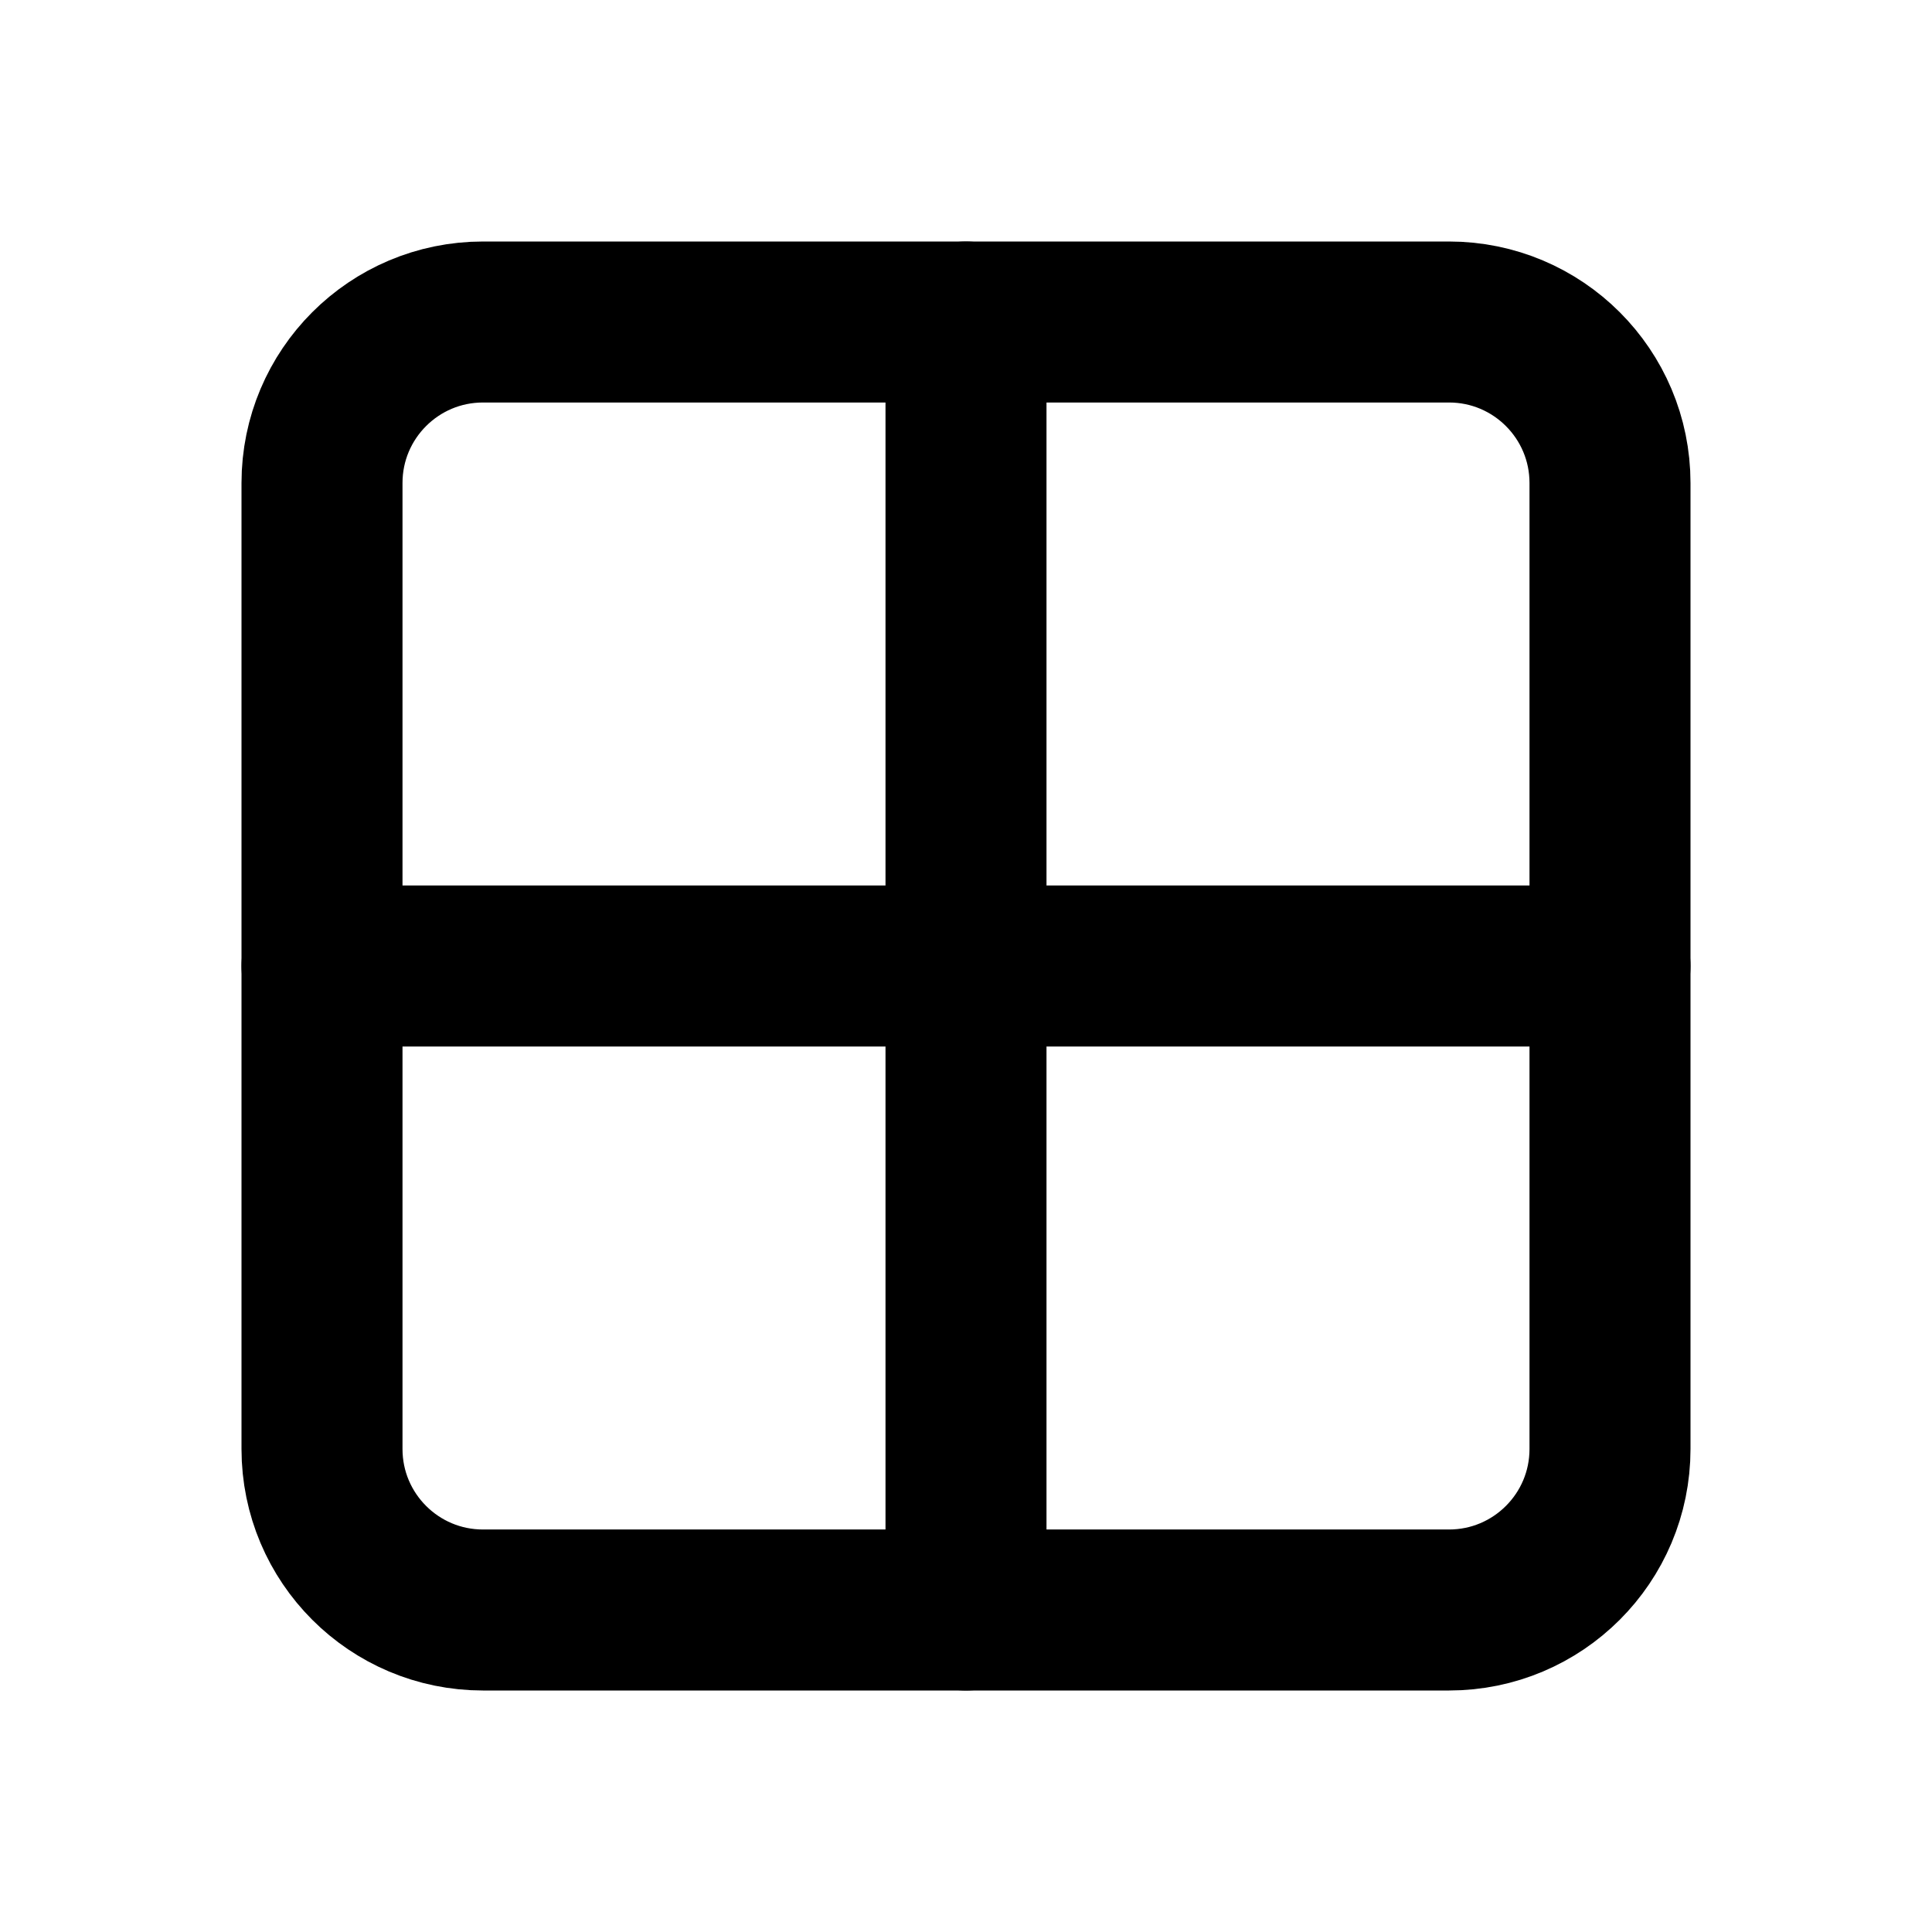
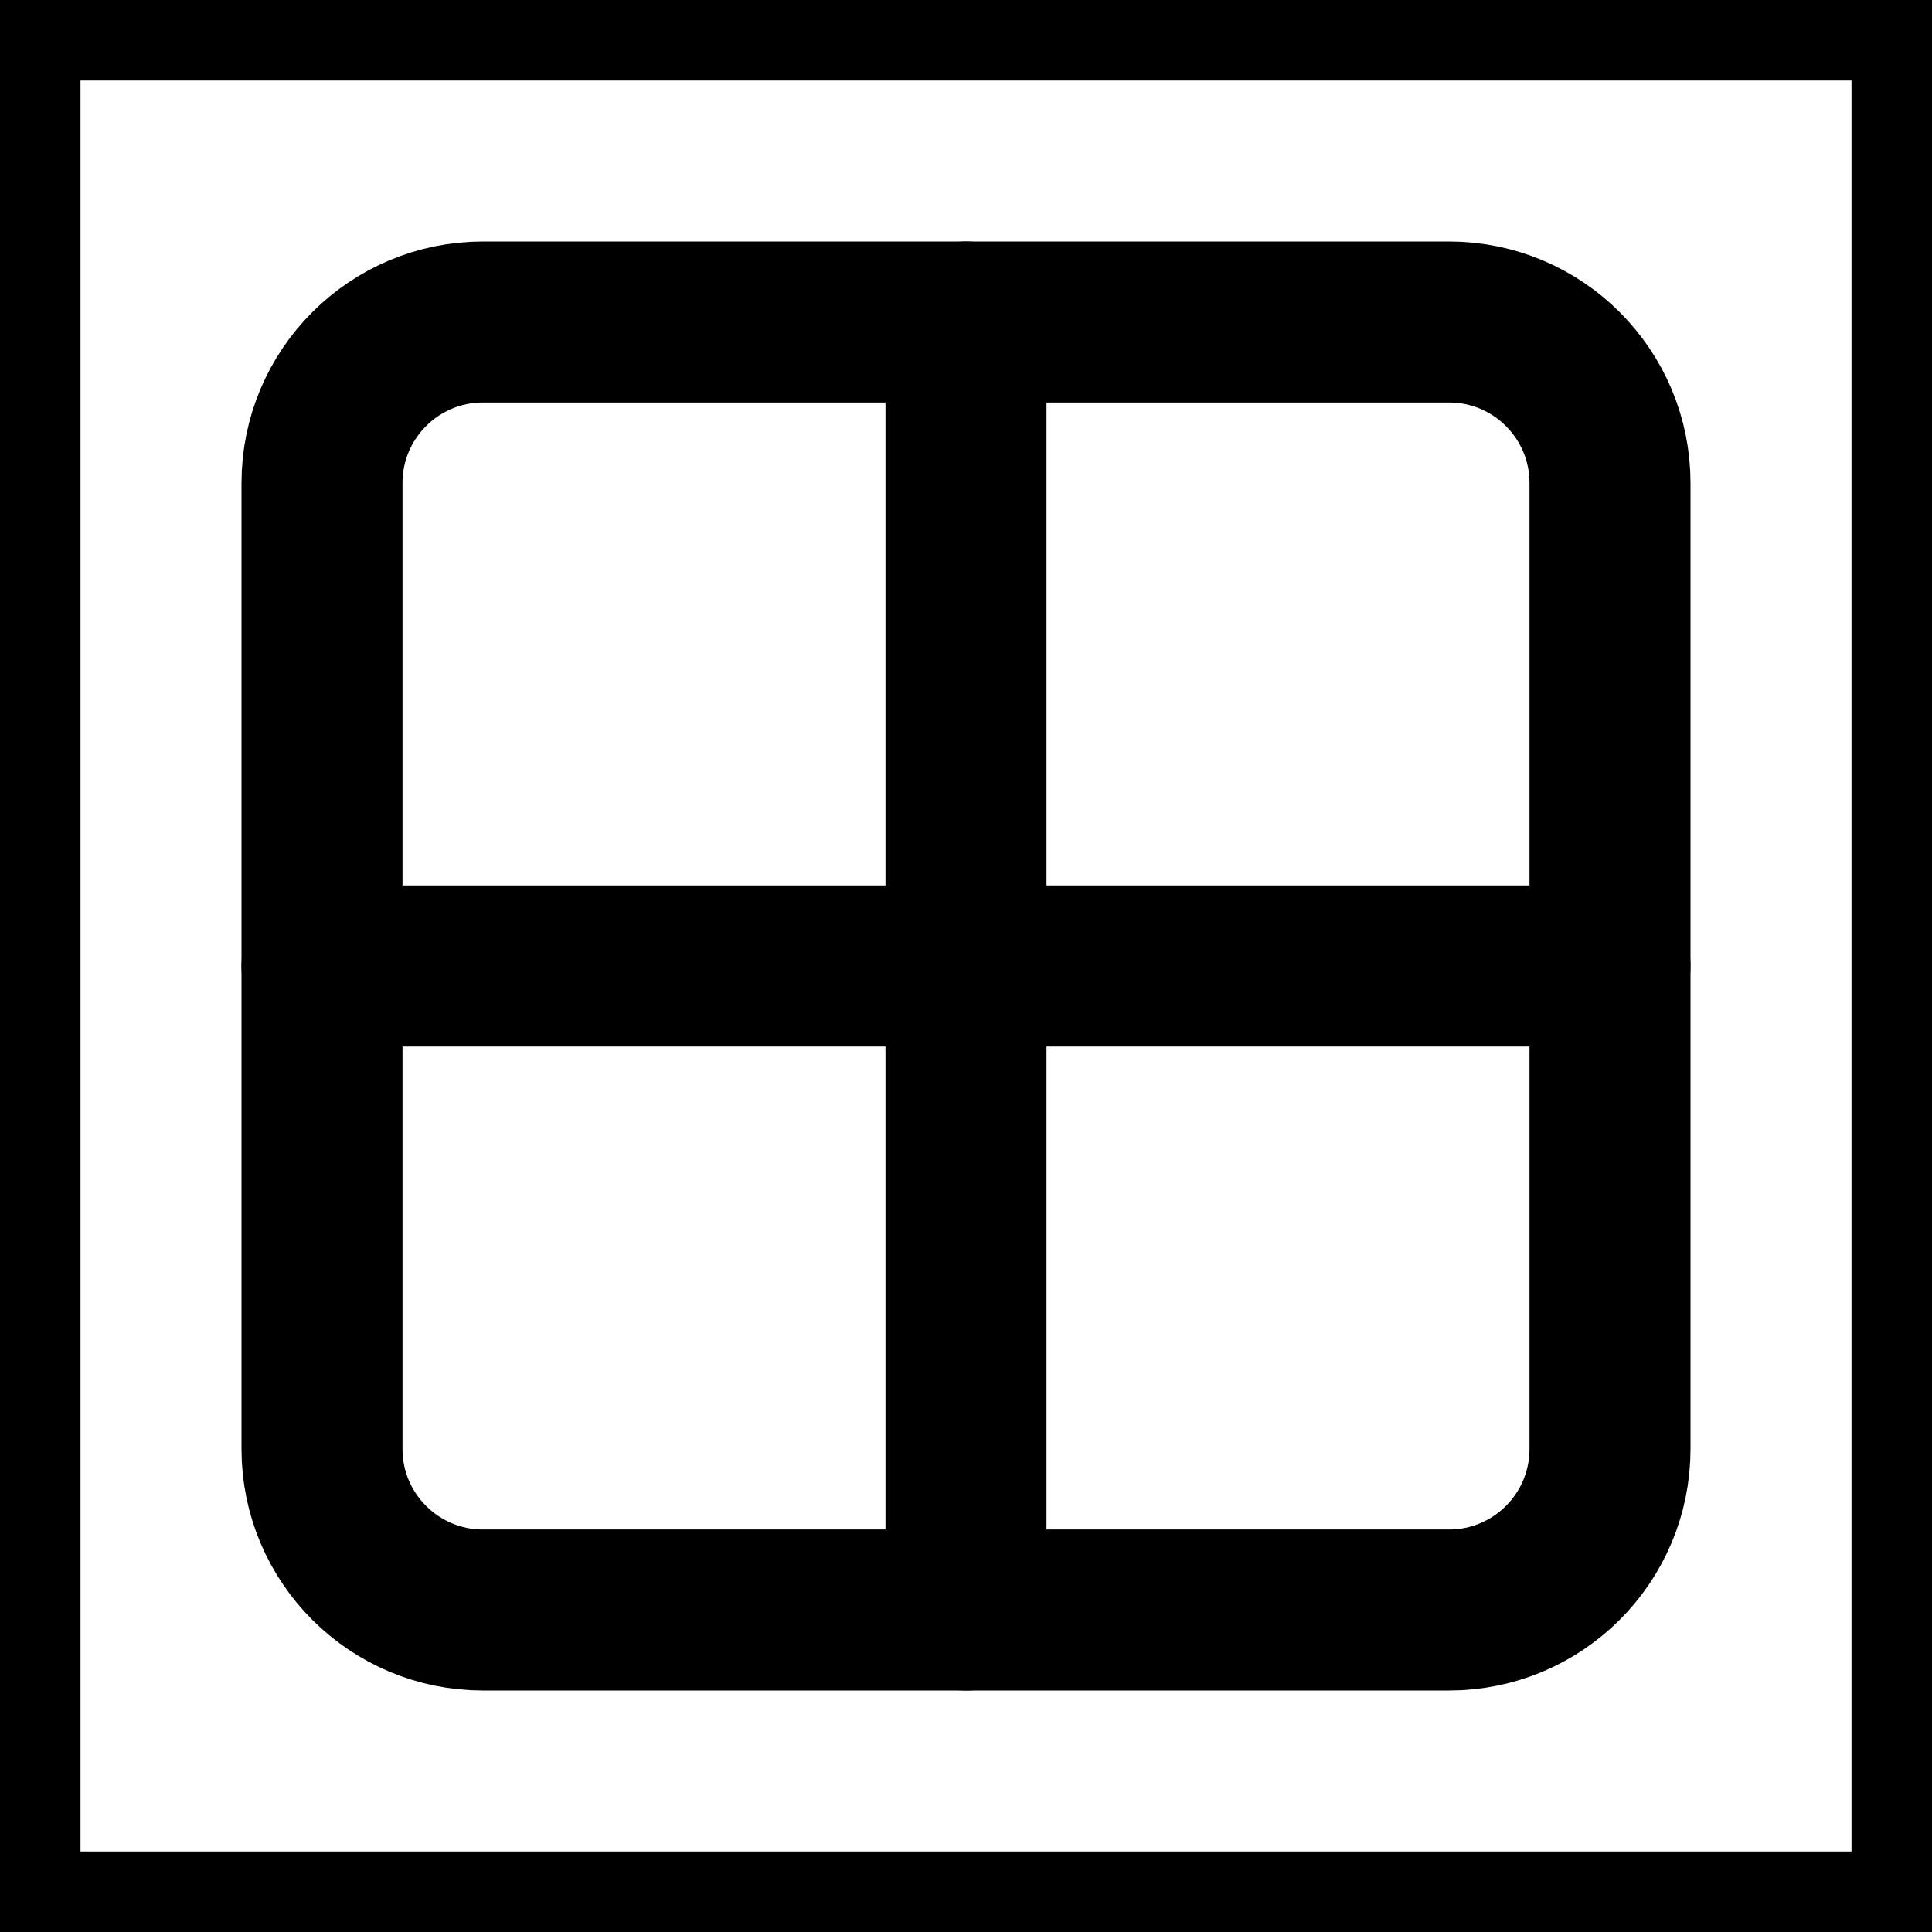
<svg xmlns="http://www.w3.org/2000/svg" class="icon icon-tabler icon-tabler-border-all" width="24" height="24" viewBox="0 0 24 24" stroke-width="2" stroke="currentColor" fill="none" stroke-linecap="round" stroke-linejoin="round">
-   <path stroke="none" d="M0 0h24v24H0z" fill="none" />
-   <rect x="4" y="4" width="16" height="16" rx="2" />
-   <line x1="4" y1="12" x2="20" y2="12" />
-   <line x1="12" y1="4" x2="12" y2="20" />
+   <path stroke="currentColor" d="M0 0h24v24H0z" fill="none" />
+   <rect stroke="currentColor" x="4" y="4" width="16" height="16" rx="2" />
+   <line stroke="currentColor" x1="4" y1="12" x2="20" y2="12" />
+   <line stroke="currentColor" x1="12" y1="4" x2="12" y2="20" />
</svg>
